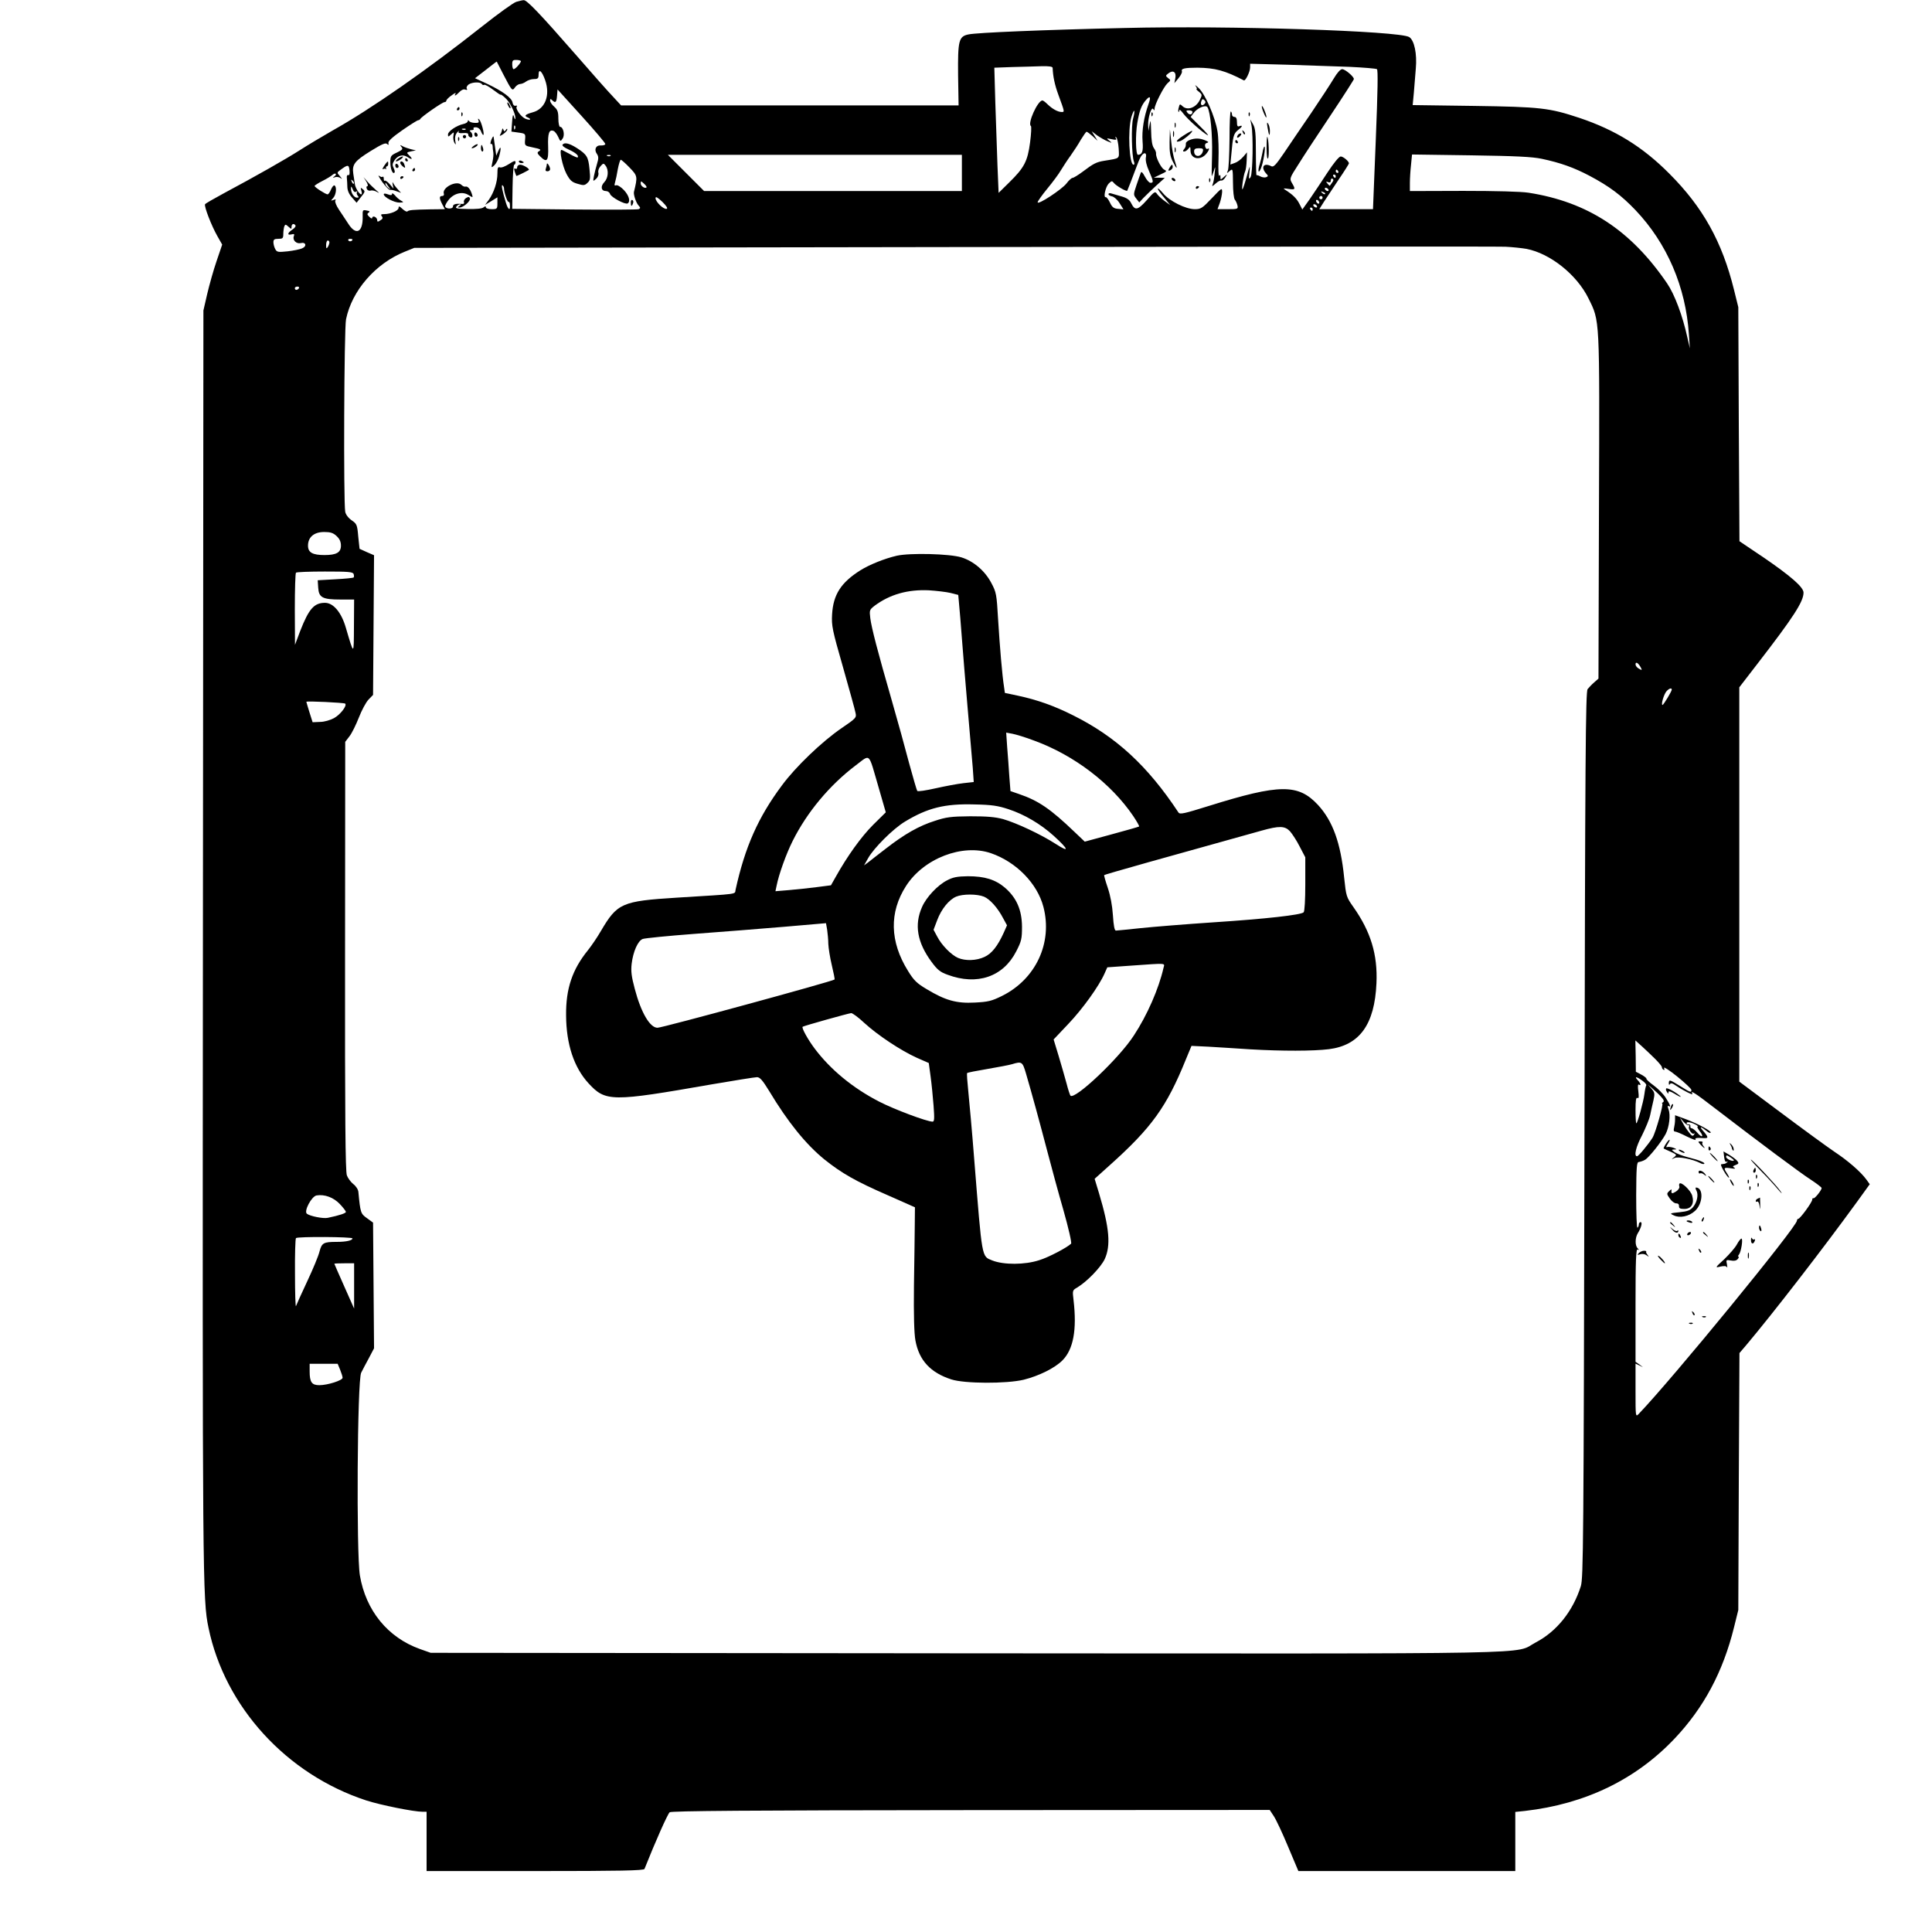
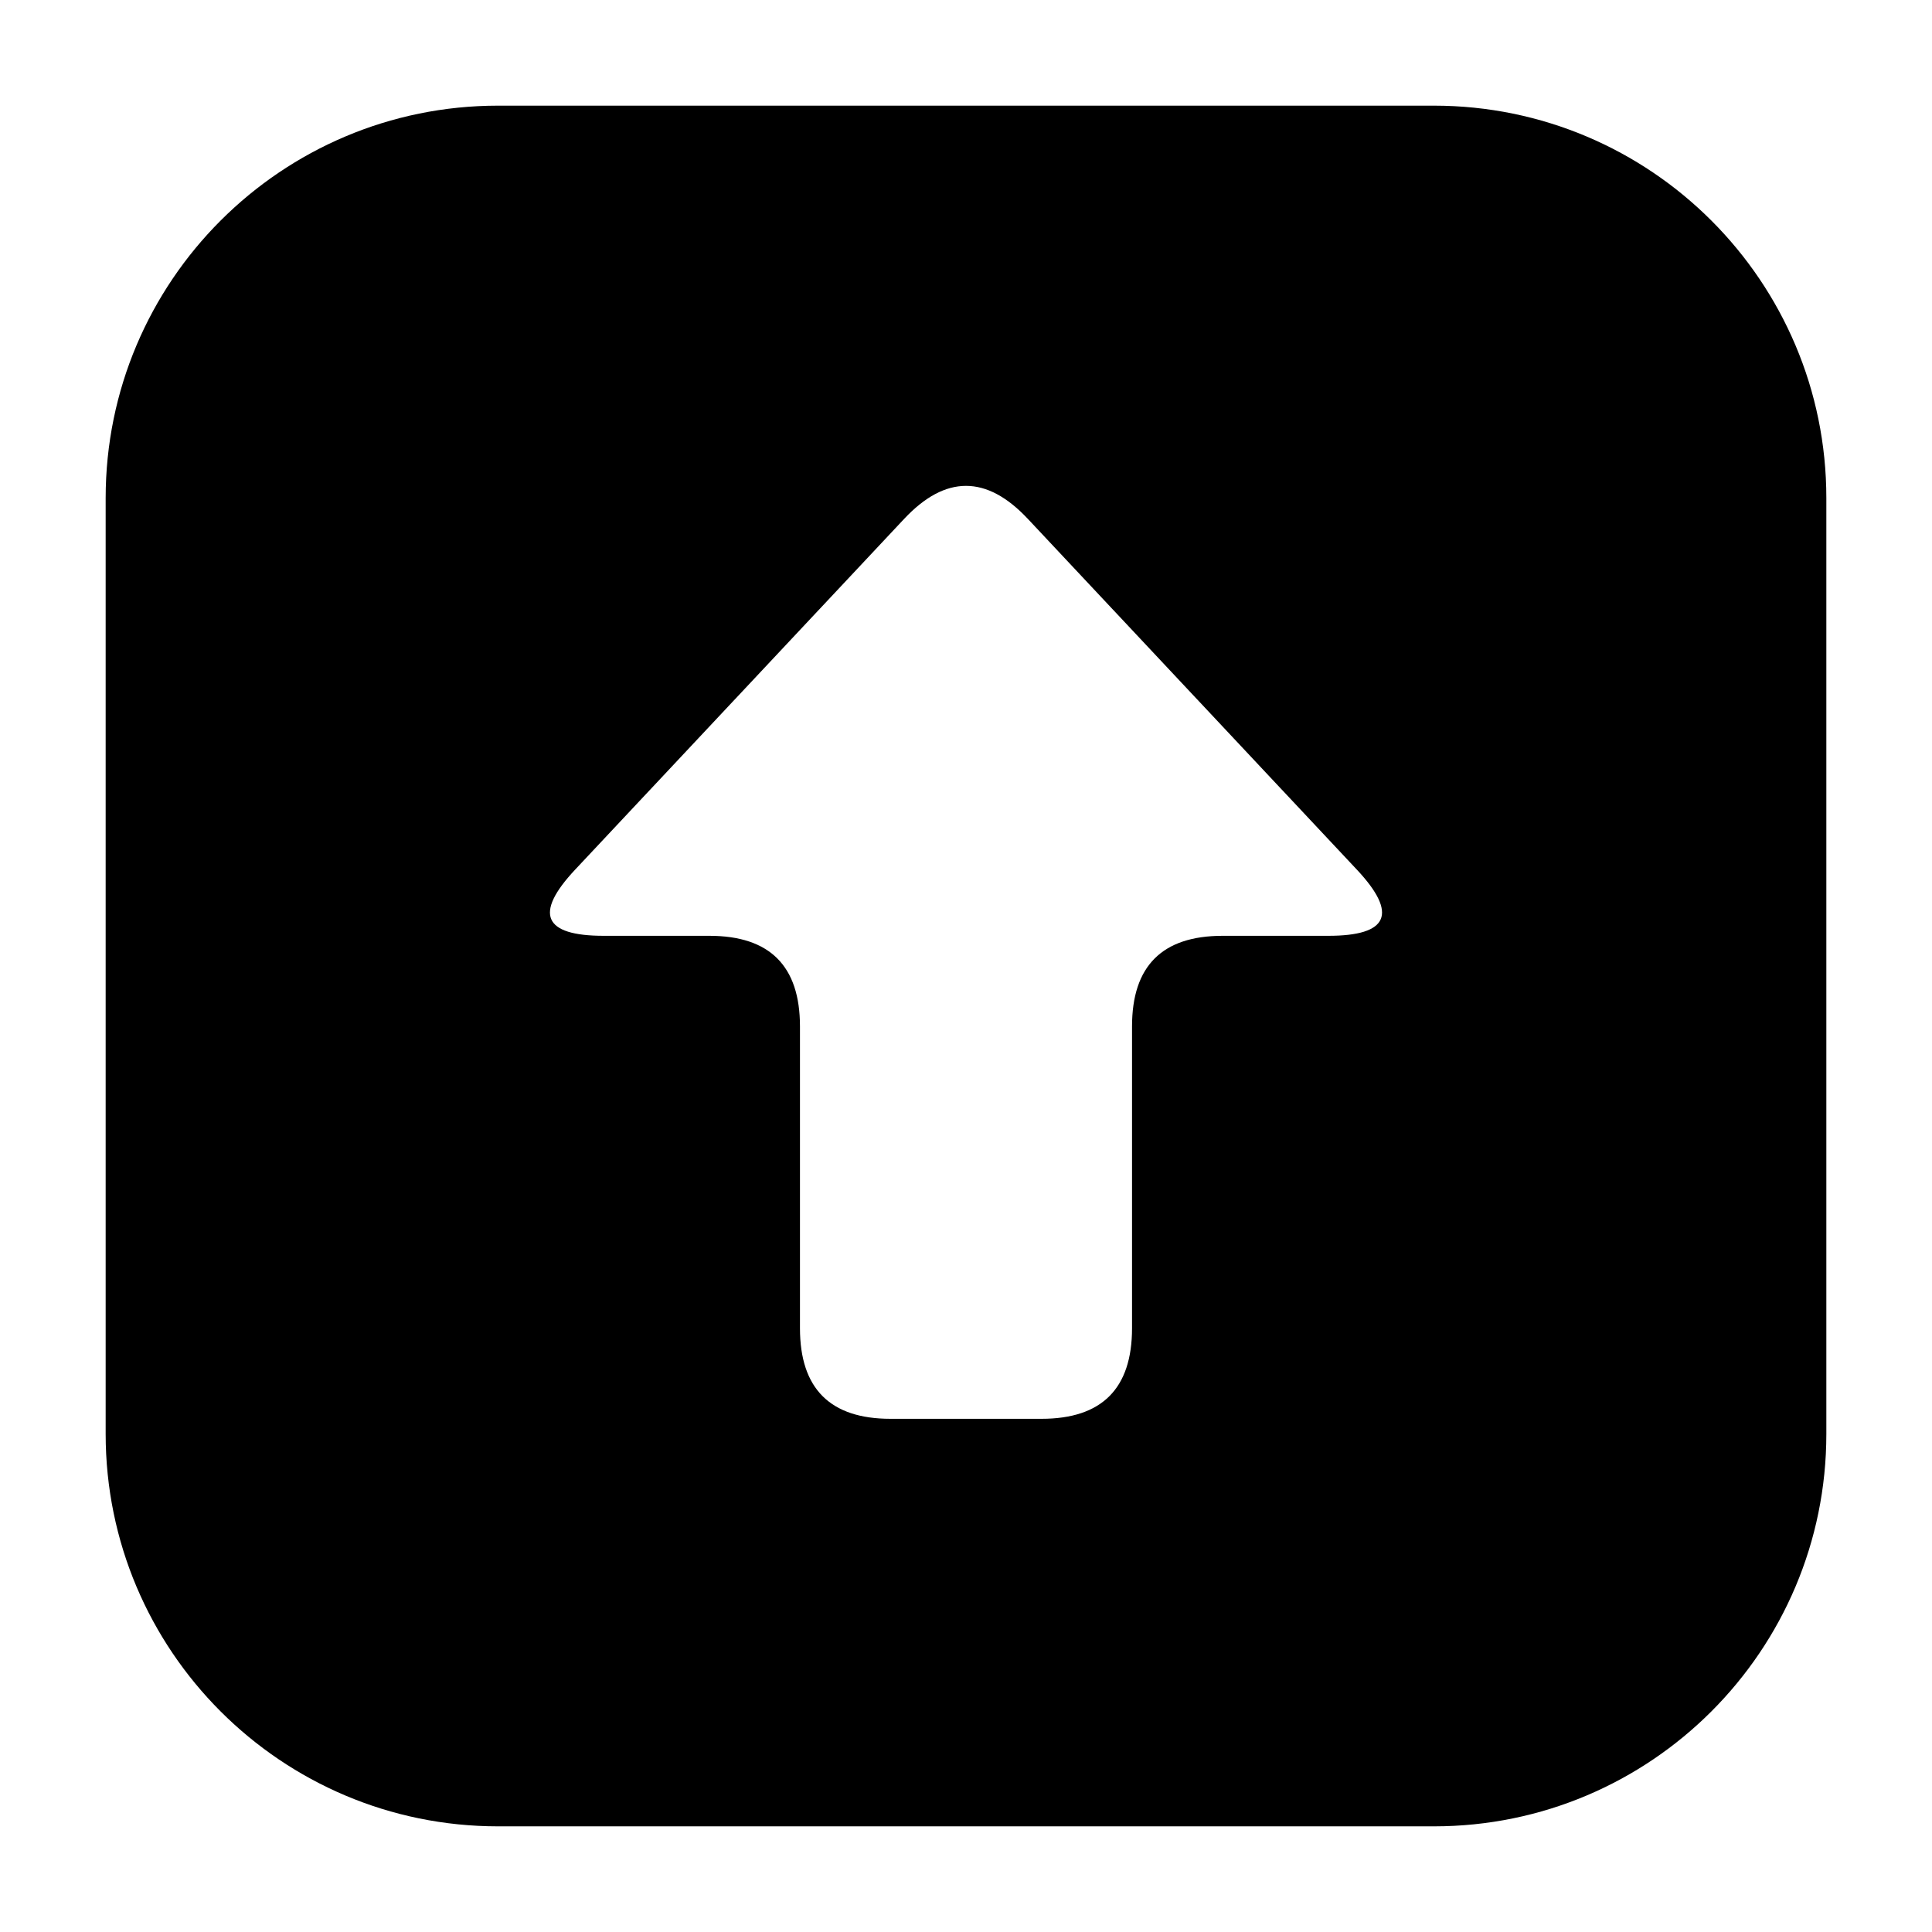
- <svg xmlns="http://www.w3.org/2000/svg" version="1.0" width="1173pt" height="1173pt" viewBox="0 0 1173 1173" preserveAspectRatio="xMidYMid meet">
-   <g transform="translate(0,1173) scale(0.1,-0.1)" fill="#000000" stroke="none">
-     <path d="M3135 11719 c-16 -4 -109 -71 -205 -147 -336 -266 -676 -503 -910 -634 -63 -36 -153 -90 -200 -120 -86 -55 -264 -156 -462 -262 -59 -32 -110 -61 -113 -66 -7 -12 39 -131 75 -194 l29 -51 -34 -100 c-19 -55 -44 -145 -57 -200 l-23 -100 -3 -3830 c-3 -3892 -2 -3997 34 -4168 99 -480 474 -890 957 -1048 86 -28 289 -69 343 -69 l24 0 0 -180 0 -180 659 0 c518 0 660 3 664 13 66 166 141 335 153 344 12 8 468 12 1829 13 l1814 1 25 -38 c14 -21 53 -104 87 -186 l62 -147 659 0 658 0 0 179 0 180 58 6 c367 42 674 191 909 439 177 187 294 405 361 676 l26 105 3 780 4 780 41 48 c164 195 465 584 672 869 l78 108 -20 28 c-33 46 -112 115 -197 171 -44 30 -191 137 -327 239 l-248 185 0 1197 0 1197 111 144 c217 281 279 376 279 431 0 33 -77 100 -242 213 l-147 99 -4 711 -3 710 -26 105 c-72 292 -189 502 -393 706 -162 163 -328 265 -545 338 -184 61 -235 67 -644 73 l-369 5 7 74 c3 41 9 107 12 148 8 90 -9 171 -40 191 -59 37 -1093 71 -1729 55 -488 -11 -897 -28 -947 -39 -59 -12 -65 -37 -63 -248 l3 -183 -1025 0 -1024 0 -49 53 c-27 28 -130 144 -228 257 -213 244 -295 330 -314 329 -8 0 -28 -5 -45 -10z m27 -364 c-10 -20 -35 -45 -44 -45 -4 0 -8 13 -8 29 0 25 4 28 29 27 16 -1 27 -5 23 -11z m-107 -75 c53 -102 55 -105 72 -80 8 11 22 20 31 20 9 0 26 7 36 15 11 8 32 15 48 15 23 0 28 4 28 26 0 40 20 24 40 -33 32 -92 0 -175 -76 -195 -47 -13 -54 -22 -28 -32 9 -4 15 -9 12 -12 -3 -2 -17 0 -30 6 -27 13 -62 63 -50 74 4 4 0 6 -8 4 -9 -2 -16 6 -18 19 -4 28 -61 70 -154 114 l-74 34 66 51 c36 28 65 51 66 50 1 -1 18 -35 39 -76z m5142 44 c83 -4 157 -10 163 -14 7 -4 5 -130 -7 -428 l-17 -422 -163 0 -163 0 27 43 c15 23 56 84 90 136 35 51 63 96 63 99 0 13 -35 42 -50 42 -10 0 -42 -39 -80 -97 -35 -54 -84 -127 -108 -162 l-45 -63 -18 35 c-17 33 -40 55 -85 84 -16 10 -13 11 19 6 42 -6 44 -3 21 36 -15 26 -15 29 38 111 29 47 117 181 196 299 78 117 142 217 142 221 0 15 -53 60 -71 60 -11 0 -30 -21 -52 -58 -19 -32 -80 -125 -136 -208 -56 -82 -130 -190 -164 -241 -51 -75 -65 -90 -79 -82 -44 23 -65 -5 -32 -43 15 -16 15 -18 1 -24 -8 -3 -24 -1 -35 5 -11 6 -21 9 -23 7 -2 -3 -4 59 -4 137 0 116 -3 148 -17 172 l-17 30 7 -35 c12 -60 8 -293 -5 -315 -11 -17 -12 -12 -7 30 4 46 3 44 -16 -24 -11 -41 -23 -77 -26 -80 -8 -8 6 89 16 109 4 8 8 38 9 65 l2 50 -23 -27 c-13 -15 -35 -32 -50 -37 l-28 -10 6 62 c9 107 14 126 39 146 28 21 33 33 10 25 -11 -5 -15 1 -15 25 0 21 -5 31 -15 31 -8 0 -15 6 -15 14 0 8 -3 17 -7 19 -5 3 -8 -72 -8 -166 -1 -95 -5 -181 -10 -192 -8 -19 -7 -19 11 -3 19 16 19 14 20 -72 0 -49 5 -95 11 -102 6 -7 13 -23 16 -35 5 -22 2 -23 -58 -23 l-63 0 14 38 c7 20 13 50 14 66 0 28 -2 26 -63 -38 -57 -60 -66 -66 -103 -66 -55 0 -154 49 -193 97 -17 20 -31 33 -31 27 0 -6 17 -30 38 -54 l37 -45 -32 23 c-18 13 -39 32 -47 43 -13 19 -16 18 -64 -37 -55 -61 -71 -64 -94 -18 -9 20 -26 32 -57 41 -24 7 -52 15 -62 18 -11 4 -19 2 -19 -4 0 -5 10 -11 21 -13 12 -2 33 -20 46 -41 l24 -38 -33 3 c-26 2 -36 10 -49 38 -9 19 -21 34 -25 33 -17 -5 -2 62 17 82 18 18 21 18 32 4 12 -16 77 -54 81 -47 2 3 29 72 63 163 8 22 19 46 25 52 18 22 31 14 25 -14 -3 -17 4 -48 19 -81 28 -64 29 -72 9 -72 -8 0 -23 17 -34 38 -14 26 -21 33 -25 22 -3 -8 -15 -41 -26 -74 -19 -57 -19 -59 -1 -82 l18 -23 25 27 c14 15 49 48 78 75 l52 47 -33 1 -34 0 35 17 c47 22 47 22 27 33 -19 11 -51 76 -48 97 1 7 -5 22 -14 34 -10 15 -15 48 -16 103 -2 65 -3 73 -9 40 l-7 -40 -2 34 c-2 46 20 116 31 99 6 -10 8 -10 8 2 0 25 56 134 78 154 21 18 21 20 4 32 -16 13 -16 15 1 28 29 23 50 9 43 -28 l-6 -31 25 30 c14 17 23 35 21 42 -7 17 18 22 94 22 107 -1 169 -18 282 -77 10 -5 38 53 38 79 l0 22 228 -6 c125 -4 295 -10 379 -13z m-1806 -6 c2 -53 13 -104 35 -164 39 -106 38 -104 20 -104 -23 0 -56 18 -85 46 -13 13 -27 24 -32 24 -29 0 -92 -141 -70 -155 4 -2 2 -47 -5 -100 -15 -114 -35 -153 -127 -243 l-64 -63 -7 168 c-3 92 -9 263 -13 380 l-6 212 109 4 c60 1 139 4 177 5 48 1 67 -2 68 -10z m-3466 -98 c4 -6 10 -8 15 -5 4 3 29 -11 54 -30 25 -19 46 -33 46 -30 0 3 12 -5 26 -18 28 -23 65 -97 63 -125 -1 -10 -4 -7 -8 8 -6 20 -9 13 -12 -32 l-4 -57 43 -6 c43 -6 43 -7 40 -43 -3 -36 -2 -37 42 -46 53 -11 59 -14 41 -25 -11 -7 -9 -13 8 -30 42 -42 52 -29 49 59 -3 81 6 106 33 95 8 -3 20 -19 28 -36 13 -29 14 -30 27 -10 15 21 4 71 -16 71 -5 0 -10 23 -10 50 0 41 -5 54 -25 72 -14 12 -25 28 -25 37 0 12 3 12 12 3 20 -20 27 -14 30 26 l3 39 145 -160 c80 -88 145 -165 145 -171 0 -6 -12 -10 -27 -9 -31 2 -43 -26 -23 -53 9 -14 10 -26 0 -58 -7 -23 -15 -56 -19 -75 -6 -33 -6 -34 13 -17 11 10 17 25 14 37 -3 11 2 28 13 40 17 19 19 19 31 3 20 -27 16 -75 -8 -100 -25 -26 -19 -54 10 -54 11 0 22 -8 25 -18 7 -20 92 -66 107 -57 18 12 8 48 -23 81 -18 19 -39 32 -47 29 -10 -4 -12 0 -7 17 4 13 12 49 17 81 6 31 14 57 18 57 4 0 28 -21 53 -47 49 -51 50 -54 27 -148 -4 -17 14 -69 29 -84 11 -12 11 -15 0 -21 -7 -3 -183 -4 -390 -2 l-378 4 2 134 c1 74 6 134 10 134 4 0 8 7 8 15 0 12 -9 9 -40 -11 -22 -14 -46 -24 -55 -20 -12 4 -15 -3 -15 -38 0 -51 -21 -115 -52 -159 l-23 -31 38 23 37 23 0 -36 c0 -34 -2 -36 -35 -36 -19 0 -35 5 -35 11 0 8 -4 8 -14 0 -9 -8 -45 -11 -95 -10 -67 1 -79 4 -70 15 6 8 17 14 23 14 6 0 4 -5 -4 -10 -13 -9 -13 -10 0 -10 23 0 69 40 63 56 -4 10 -9 10 -23 2 -10 -6 -16 -18 -13 -25 3 -8 -2 -13 -13 -11 -37 3 -54 -2 -54 -16 0 -16 -42 -16 -47 0 -2 6 8 25 22 42 33 40 85 51 121 27 26 -16 26 -16 19 7 -10 31 -26 49 -39 45 -6 -2 -17 3 -25 11 -30 29 -120 -18 -106 -55 2 -7 -2 -13 -10 -13 -19 0 -19 -13 0 -50 l16 -30 -88 -1 c-105 -2 -132 -4 -140 -13 -4 -3 -17 4 -30 16 -18 17 -23 18 -23 6 0 -17 -48 -38 -88 -38 -19 0 -22 -3 -14 -13 8 -10 6 -16 -9 -25 -15 -10 -19 -10 -19 2 0 8 -7 16 -15 20 -8 3 -15 0 -15 -6 0 -7 -7 -5 -17 5 -15 14 -15 19 -5 26 10 6 7 10 -12 13 -24 5 -25 3 -24 -36 2 -98 -41 -119 -89 -42 -15 22 -39 60 -55 83 -16 24 -26 48 -22 55 5 8 2 9 -11 4 -18 -6 -18 -6 -2 12 18 20 23 67 8 76 -5 3 -14 -8 -21 -24 -7 -17 -16 -30 -21 -30 -12 0 -79 43 -79 51 0 3 21 17 47 30 26 13 54 30 61 37 8 7 17 10 20 7 4 -3 0 -11 -8 -16 -12 -9 -11 -10 4 -5 10 4 26 1 35 -6 9 -8 8 -3 -4 11 -20 23 -20 23 0 38 47 35 53 35 57 -1 2 -22 0 -32 -8 -29 -6 2 -10 -5 -8 -19 1 -13 3 -38 3 -55 1 -21 11 -44 29 -63 l27 -31 27 35 c25 31 26 35 11 47 -14 12 -15 11 -9 -9 4 -12 4 -22 -1 -22 -12 0 -37 42 -39 65 -2 11 -5 38 -9 60 -8 57 7 77 107 139 65 40 89 51 98 42 9 -8 11 -7 8 6 -2 11 24 35 84 77 49 34 92 61 97 61 5 0 11 4 13 8 5 12 134 102 147 102 6 0 11 4 11 9 0 5 14 20 32 32 17 13 28 18 24 11 -12 -19 1 -14 23 9 12 13 26 19 36 15 10 -4 14 -2 9 6 -4 6 1 17 11 25 22 15 71 17 80 3z m4048 -122 c-28 -79 -41 -160 -36 -226 5 -61 -2 -81 -28 -82 -14 0 -16 123 -4 193 13 76 25 108 53 140 25 29 31 19 15 -25z m-93 -86 c-13 -41 -9 -233 5 -264 4 -11 3 -18 -3 -18 -26 0 -36 210 -13 289 7 23 15 41 17 38 3 -3 0 -23 -6 -45z m-3753 -64 c-3 -8 -6 -5 -6 6 -1 11 2 17 5 13 3 -3 4 -12 1 -19z m3507 -45 l30 -28 -18 29 -18 29 33 -25 c19 -13 48 -30 64 -36 28 -12 29 -11 10 4 -19 15 -19 16 14 9 27 -6 32 -4 26 6 -6 10 -5 11 3 4 5 -5 12 -36 14 -67 3 -64 11 -58 -87 -74 -49 -8 -66 -17 -131 -66 -28 -21 -56 -38 -62 -38 -6 0 -23 -15 -37 -34 -28 -36 -175 -133 -175 -114 0 6 27 44 59 83 33 40 70 90 82 111 13 21 39 62 59 89 20 28 48 71 63 98 16 26 31 47 34 47 4 0 20 -12 37 -27z m-2927 -119 c-3 -3 -12 -4 -19 -1 -8 3 -5 6 6 6 11 1 17 -2 13 -5z m2133 -104 l0 -110 -783 0 -782 0 -110 110 -110 110 893 0 892 0 0 -110z m3520 86 c114 -24 197 -54 290 -103 121 -64 194 -119 280 -209 191 -201 305 -465 324 -754 l6 -85 -15 65 c-29 133 -78 263 -123 329 -220 323 -482 495 -842 551 -47 7 -196 11 -397 11 l-323 -1 0 49 c0 26 3 76 7 111 l6 62 356 -5 c273 -4 374 -9 431 -21z m-1235 -76 c3 -5 1 -10 -4 -10 -6 0 -11 5 -11 10 0 6 2 10 4 10 3 0 8 -4 11 -10z m-15 -30 c0 -5 -2 -10 -4 -10 -3 0 -8 5 -11 10 -3 6 -1 10 4 10 6 0 11 -4 11 -10z m-22 -38 c-7 -10 -13 -18 -14 -20 -1 -1 -7 4 -14 13 -11 13 -10 14 4 9 11 -4 16 -1 16 11 0 9 5 13 10 10 8 -5 7 -12 -2 -23z m-5940 -7 c-3 -3 -9 2 -12 12 -6 14 -5 15 5 6 7 -7 10 -15 7 -18z m1777 -23 c-9 -9 -35 8 -35 24 0 16 2 16 20 -1 11 -10 18 -20 15 -23z m-865 -5 c0 -24 21 -87 28 -83 4 2 8 -7 8 -20 3 -36 -11 -29 -24 14 -23 75 -30 112 -21 107 5 -4 9 -12 9 -18z m-898 -21 c7 4 10 4 6 -1 -4 -4 -3 -14 3 -22 9 -10 8 -13 -4 -13 -18 0 -37 30 -36 57 0 14 2 13 10 -5 5 -15 13 -21 21 -16z m5903 14 c3 -5 2 -10 -4 -10 -5 0 -13 5 -16 10 -3 6 -2 10 4 10 5 0 13 -4 16 -10z m-20 -28 c-3 -3 -11 0 -18 7 -9 10 -8 11 6 5 10 -3 15 -9 12 -12z m-3998 -90 c-19 -4 -67 43 -67 65 0 12 12 5 41 -22 27 -27 35 -41 26 -43z m3983 68 c0 -5 -4 -10 -10 -10 -5 0 -10 5 -10 10 0 6 5 10 10 10 6 0 10 -4 10 -10z m-20 -31 c0 -6 -4 -7 -10 -4 -5 3 -10 11 -10 16 0 6 5 7 10 4 6 -3 10 -11 10 -16z m-15 -19 c3 -5 2 -10 -4 -10 -5 0 -13 5 -16 10 -3 6 -2 10 4 10 5 0 13 -4 16 -10z m-25 -20 c0 -5 -2 -10 -4 -10 -3 0 -8 5 -11 10 -3 6 -1 10 4 10 6 0 11 -4 11 -10z m-6200 -107 c0 18 15 23 24 8 3 -5 -5 -16 -19 -25 -30 -20 -33 -36 -5 -29 16 4 19 2 14 -11 -9 -24 15 -48 42 -42 31 8 39 -19 8 -32 -13 -6 -53 -14 -88 -18 -58 -6 -65 -5 -75 14 -6 11 -11 30 -11 41 0 17 6 21 30 21 26 0 30 3 30 29 0 16 3 37 6 46 6 14 8 14 25 -1 18 -16 19 -16 19 -1z m370 -77 c0 -11 -19 -15 -25 -6 -3 5 1 10 9 10 9 0 16 -2 16 -4z m-140 -18 c0 -7 -5 -20 -10 -28 -8 -12 -10 -9 -10 13 0 15 5 27 10 27 6 0 10 -6 10 -12z m7268 -39 c144 -28 305 -156 376 -300 70 -142 68 -104 64 -1267 l-3 -1042 -26 -23 c-14 -12 -32 -31 -40 -41 -12 -16 -15 -400 -19 -2705 -5 -2493 -7 -2690 -22 -2741 -48 -152 -146 -275 -274 -342 -141 -74 158 -68 -3456 -66 l-3253 3 -65 23 c-196 70 -329 234 -365 447 -22 133 -16 1188 8 1231 8 16 29 56 47 89 l31 59 -3 382 -3 381 -37 27 c-38 27 -40 32 -52 158 -1 16 -15 37 -31 49 -15 12 -33 36 -39 53 -9 23 -12 350 -11 1331 l1 1301 26 34 c15 19 40 71 57 114 17 44 43 92 58 108 l28 29 3 424 3 424 -44 19 -44 20 -8 75 c-6 71 -9 77 -40 98 -20 14 -36 35 -39 52 -11 56 -7 1113 5 1169 36 174 178 338 357 410 l57 23 3275 5 c1801 3 3309 4 3350 2 41 -2 99 -8 128 -13z m-7453 -239 c-3 -5 -10 -10 -16 -10 -5 0 -9 5 -9 10 0 6 7 10 16 10 8 0 12 -4 9 -10z m229 -1505 c18 -17 26 -34 26 -58 0 -41 -27 -57 -100 -57 -73 0 -100 16 -100 57 0 52 37 83 98 83 38 0 55 -5 76 -25z m103 -230 c3 -9 3 -18 0 -21 -2 -3 -53 -8 -111 -11 l-107 -6 3 -46 c4 -59 26 -71 136 -71 l82 0 -1 -162 c-1 -180 1 -179 -49 -10 -27 94 -76 152 -127 152 -66 0 -98 -37 -150 -170 l-32 -85 -1 216 c0 119 3 219 7 222 3 4 82 7 175 7 143 0 170 -2 175 -15z m7814 -566 c10 -19 9 -20 -10 -9 -12 6 -21 18 -21 26 0 19 16 10 31 -17z m189 -136 c0 -10 -50 -93 -56 -93 -11 0 8 65 24 83 15 17 32 23 32 10z m-8054 -85 c12 -13 -30 -67 -68 -88 -22 -12 -59 -23 -84 -23 l-46 -2 -19 60 c-10 33 -19 62 -19 64 0 6 229 -5 236 -11z m7954 -2158 c22 -22 40 -44 40 -49 0 -6 4 -13 10 -16 6 -4 7 1 3 11 -3 9 33 -14 80 -52 47 -38 86 -75 86 -81 1 -19 -6 -16 -73 26 -58 36 -62 37 -64 17 0 -12 2 -16 6 -9 6 9 16 7 37 -8 46 -31 108 -62 100 -50 -15 26 18 4 140 -90 259 -199 511 -387 577 -430 37 -24 68 -48 68 -52 0 -13 -43 -67 -50 -62 -4 2 -7 -2 -7 -8 0 -16 -74 -117 -85 -117 -4 0 -8 -5 -8 -11 0 -37 -754 -958 -961 -1174 -19 -19 -19 -17 -19 143 l0 163 23 -11 22 -11 -22 17 -23 16 0 345 c0 272 3 343 13 337 10 -6 10 -4 0 7 -17 17 -16 64 1 92 21 33 29 67 17 67 -6 0 -11 -6 -11 -14 0 -8 -4 -17 -8 -20 -5 -3 -8 86 -8 197 1 172 3 202 16 202 8 1 25 6 37 13 24 13 101 110 126 157 22 43 30 115 18 148 -7 18 -7 26 -1 22 17 -10 11 6 -16 49 -14 23 -48 57 -74 76 -27 19 -46 38 -44 41 2 3 -12 14 -30 24 l-34 18 -1 95 -2 95 40 -36 c22 -20 59 -55 81 -77z m-79 -131 c16 -11 27 -24 24 -29 -3 -5 -8 -28 -11 -52 -6 -48 -42 -178 -49 -178 -3 0 -5 36 -5 81 0 58 3 78 12 73 8 -5 9 6 5 40 -4 30 -3 45 3 41 16 -10 12 7 -7 27 -22 24 -8 23 28 -3z m115 -99 c16 -17 19 -27 11 -32 -7 -4 -9 -8 -5 -8 10 0 -40 -177 -59 -208 -29 -45 -85 -112 -94 -112 -20 0 -7 57 31 128 21 43 44 97 49 122 5 25 14 65 20 90 9 40 7 48 -12 70 l-22 25 29 -25 c16 -14 40 -36 52 -50z m-8023 -650 c20 -21 37 -43 37 -48 0 -8 -38 -21 -110 -36 -28 -6 -108 10 -127 25 -19 16 29 106 59 111 49 8 103 -12 141 -52z m77 -209 c0 -12 -37 -21 -95 -21 -81 0 -91 -6 -105 -58 -6 -26 -40 -108 -75 -182 -35 -74 -65 -142 -68 -150 -3 -8 -6 80 -6 196 -1 116 2 214 6 217 10 10 343 8 343 -2z m10 -288 l0 -138 -60 135 c-33 74 -60 136 -60 137 0 2 27 3 60 3 l60 0 0 -137z m-85 -509 c8 -20 15 -42 15 -49 0 -16 -91 -45 -141 -45 -46 0 -59 18 -59 84 l0 46 85 0 85 0 15 -36z" />
-     <path d="M7259 11208 c7 -10 10 -18 6 -18 -4 0 2 -8 14 -17 21 -18 21 -19 4 -53 -23 -44 -73 -62 -102 -36 -17 16 -19 16 -24 -6 -4 -12 -4 -24 -2 -27 3 -2 5 2 5 9 0 8 11 -1 24 -19 26 -35 115 -114 148 -132 10 -6 -8 17 -42 50 l-61 61 18 24 c22 30 73 52 84 35 18 -29 31 -166 28 -287 -2 -73 -3 -132 -2 -132 1 0 7 15 13 33 9 30 10 29 5 -13 -2 -25 -7 -55 -11 -65 -7 -19 -6 -19 17 1 13 12 29 20 34 18 6 -2 16 6 24 18 14 23 14 23 -8 4 -21 -19 -21 -19 -21 0 0 12 -3 15 -8 7 -4 -6 -6 37 -4 96 2 59 0 137 -6 173 -14 87 -75 228 -115 264 -17 16 -25 21 -18 12z m53 -110 c-15 -15 -26 -4 -18 18 5 13 9 15 18 6 9 -9 9 -15 0 -24z m-72 -47 c0 -18 -18 -21 -30 -6 -10 13 -9 15 9 15 11 0 21 -4 21 -9z" />
-     <path d="M7661 11084 c-1 -7 6 -27 14 -45 8 -19 14 -27 14 -19 0 18 -27 79 -28 64z" />
-     <path d="M6991 11034 c0 -11 3 -14 6 -6 3 7 2 16 -1 19 -3 4 -6 -2 -5 -13z" />
-     <path d="M7581 11034 c0 -11 3 -14 6 -6 3 7 2 16 -1 19 -3 4 -6 -2 -5 -13z" />
-     <path d="M7132 10970 c0 -14 2 -19 5 -12 2 6 2 18 0 25 -3 6 -5 1 -5 -13z" />
-     <path d="M7696 10955 c8 -50 14 -58 14 -19 0 16 -5 36 -11 44 -7 11 -8 4 -3 -25z" />
-     <path d="M7101 10867 c-1 -60 4 -87 19 -117 26 -52 31 -51 13 2 -8 23 -18 76 -22 118 l-8 75 -2 -78z" />
-     <path d="M7122 10915 c0 -16 2 -22 5 -12 2 9 2 23 0 30 -3 6 -5 -1 -5 -18z" />
-     <path d="M7187 10908 c-47 -30 -56 -46 -20 -34 21 8 77 55 71 61 -2 2 -25 -10 -51 -27z" />
-     <path d="M7546 10927 c3 -10 9 -15 12 -12 3 3 0 11 -7 18 -10 9 -11 8 -5 -6z" />
-     <path d="M7515 10909 c-11 -17 1 -21 15 -4 8 9 8 15 2 15 -6 0 -14 -5 -17 -11z" />
-     <path d="M7690 10829 c0 -45 4 -69 9 -60 8 12 4 121 -5 130 -2 2 -4 -29 -4 -70z" />
-     <path d="M7223 10880 c-13 -5 -23 -14 -23 -20 0 -20 -2 -25 -12 -37 -7 -9 -7 -13 2 -13 7 0 18 8 25 17 11 15 13 13 13 -11 0 -49 55 -63 92 -24 20 22 28 44 11 34 -5 -3 -11 3 -14 14 -3 12 1 20 12 23 12 3 8 7 -12 15 -33 14 -63 14 -94 2z m80 -69 c-10 -37 -53 -37 -53 0 0 14 7 19 29 19 24 0 28 -4 24 -19z" />
-     <path d="M7500 10870 c0 -5 5 -10 11 -10 5 0 7 5 4 10 -3 6 -8 10 -11 10 -2 0 -4 -4 -4 -10z" />
-     <path d="M7132 10820 c0 -14 2 -19 5 -12 2 6 2 18 0 25 -3 6 -5 1 -5 -13z" />
-     <path d="M7665 10803 c-4 -21 -11 -51 -16 -67 -14 -44 -9 -65 6 -30 15 34 31 134 22 134 -3 0 -9 -17 -12 -37z" />
-     <path d="M7100 10710 c-9 -16 -8 -18 5 -14 8 4 15 12 15 20 0 20 -7 17 -20 -6z" />
-     <path d="M7115 10640 c3 -5 11 -10 16 -10 6 0 7 5 4 10 -3 6 -11 10 -16 10 -6 0 -7 -4 -4 -10z" />
-     <path d="M7341 10634 c0 -11 3 -14 6 -6 3 7 2 16 -1 19 -3 4 -6 -2 -5 -13z" />
-     <path d="M7260 10589 c0 -5 5 -7 10 -4 6 3 10 8 10 11 0 2 -4 4 -10 4 -5 0 -10 -5 -10 -11z" />
-     <path d="M3080 11105 c0 -5 5 -17 10 -25 5 -8 10 -10 10 -5 0 6 -5 17 -10 25 -5 8 -10 11 -10 5z" />
-     <path d="M2775 11070 c-3 -5 -1 -10 4 -10 6 0 11 5 11 10 0 6 -2 10 -4 10 -3 0 -8 -4 -11 -10z" />
-     <path d="M2801 11034 c0 -11 3 -14 6 -6 3 7 2 16 -1 19 -3 4 -6 -2 -5 -13z" />
-     <path d="M2905 10999 c5 -13 0 -16 -22 -15 -15 0 -31 5 -35 11 -5 7 -8 6 -8 -1 0 -6 -12 -14 -27 -17 -41 -9 -93 -44 -93 -63 0 -16 1 -16 19 0 17 16 18 16 14 -8 -3 -13 0 -32 6 -43 9 -15 10 -13 5 12 -3 20 0 37 11 50 9 11 14 14 10 7 -5 -9 3 -12 27 -10 21 2 32 -1 31 -9 -1 -6 4 -14 13 -17 17 -6 16 24 -1 36 -6 4 -2 8 8 8 10 0 16 4 12 9 -3 6 4 9 16 8 12 -1 25 -11 30 -26 5 -13 11 -22 14 -20 7 7 -13 81 -25 93 -8 8 -10 7 -5 -5z m-78 -55 c-3 -3 -12 -4 -19 -1 -8 3 -5 6 6 6 11 1 17 -2 13 -5z" />
-     <path d="M3050 10948 c-2 -5 -3 -11 -4 -15 -1 -5 -5 -14 -10 -22 -5 -8 1 -7 18 4 14 10 26 22 26 29 0 6 -4 5 -9 -3 -7 -11 -9 -11 -14 0 -3 8 -6 11 -7 7z" />
-     <path d="M2880 10916 c0 -9 5 -16 10 -16 6 0 10 4 10 9 0 6 -4 13 -10 16 -5 3 -10 -1 -10 -9z" />
-     <path d="M2810 10900 c0 -5 5 -10 10 -10 6 0 10 5 10 10 0 6 -4 10 -10 10 -5 0 -10 -4 -10 -10z" />
-     <path d="M2983 10881 c-6 -17 -7 -29 -2 -25 5 3 9 -3 10 -13 0 -10 2 -27 4 -38 2 -11 0 -37 -5 -58 -8 -37 -8 -38 11 -21 10 9 23 33 29 53 14 51 12 72 -4 36 l-13 -30 -7 50 c-4 28 -8 56 -9 64 -1 7 -7 -1 -14 -18z" />
-     <path d="M2781 10884 c0 -11 3 -14 6 -6 3 7 2 16 -1 19 -3 4 -6 -2 -5 -13z" />
-     <path d="M2876 10844 c-11 -8 -16 -14 -10 -14 13 0 39 18 34 24 -3 2 -14 -2 -24 -10z" />
-     <path d="M3415 10851 c-3 -6 14 -19 38 -29 42 -19 64 -38 54 -48 -2 -2 -24 7 -48 21 -24 13 -47 25 -50 25 -15 0 6 -99 30 -145 22 -41 33 -51 68 -61 36 -11 44 -10 60 6 17 15 18 26 12 84 -7 74 -16 88 -78 128 -46 29 -75 35 -86 19z" />
-     <path d="M2437 10838 c11 -12 7 -18 -27 -34 -37 -17 -40 -22 -40 -59 0 -41 14 -75 25 -63 4 3 1 16 -5 28 -9 17 -8 26 4 45 21 32 52 40 81 21 29 -19 33 -12 8 12 -16 16 -15 17 13 23 l29 6 -30 7 c-16 4 -39 12 -50 18 -17 10 -18 9 -8 -4z" />
-     <path d="M2920 10830 c0 -11 4 -20 9 -20 5 0 7 9 4 20 -3 11 -7 20 -9 20 -2 0 -4 -9 -4 -20z" />
-     <path d="M2414 10765 c-10 -8 -14 -15 -8 -15 5 0 19 7 30 15 10 8 14 15 8 15 -5 0 -19 -7 -30 -15z" />
-     <path d="M2460 10760 c0 -5 5 -10 11 -10 5 0 7 5 4 10 -3 6 -8 10 -11 10 -2 0 -4 -4 -4 -10z" />
-     <path d="M3150 10750 c0 -6 7 -10 15 -10 8 0 15 2 15 4 0 2 -7 6 -15 10 -8 3 -15 1 -15 -4z" />
-     <path d="M2343 10738 c-19 -25 -26 -41 -15 -34 5 3 12 3 15 -1 2 -5 2 -2 1 5 -2 6 0 12 5 12 4 0 8 7 8 15 0 18 -2 18 -14 3z" />
-     <path d="M2430 10741 c0 -5 7 -14 15 -21 16 -14 18 -10 9 14 -6 17 -24 22 -24 7z" />
-     <path d="M2400 10726 c0 -9 5 -16 10 -16 6 0 10 4 10 9 0 6 -4 13 -10 16 -5 3 -10 -1 -10 -9z" />
-     <path d="M3320 10733 c0 -6 -3 -18 -6 -27 -4 -11 -1 -16 10 -16 9 0 16 6 16 13 0 16 -20 46 -20 30z" />
-     <path d="M3140 10714 c0 -8 -5 -12 -11 -8 -8 4 -9 -1 -4 -17 4 -13 9 -25 10 -27 2 -2 57 25 75 36 9 6 -33 32 -52 32 -10 0 -18 -7 -18 -16z" />
-     <path d="M2505 10700 c-3 -5 -1 -10 4 -10 6 0 11 5 11 10 0 6 -2 10 -4 10 -3 0 -8 -4 -11 -10z" />
-     <path d="M2321 10625 c20 -27 41 -49 47 -48 6 2 24 -2 39 -8 l28 -10 -21 23 c-12 13 -24 30 -28 38 -3 8 -4 4 -2 -10 l5 -25 -23 27 c-13 15 -27 24 -30 21 -3 -4 -6 2 -6 12 0 10 -3 15 -7 12 -3 -4 -13 -1 -22 6 -8 6 1 -10 20 -38z m39 -30 c14 -19 14 -19 -2 -6 -10 7 -18 18 -18 24 0 6 1 8 3 6 1 -2 9 -13 17 -24z" />
-     <path d="M2430 10649 c0 -5 5 -7 10 -4 6 3 10 8 10 11 0 2 -4 4 -10 4 -5 0 -10 -5 -10 -11z" />
-     <path d="M2224 10628 c9 -16 12 -28 7 -28 -6 0 -8 -7 -4 -16 3 -9 13 -14 24 -11 10 3 28 -2 41 -10 13 -8 10 -3 -7 11 -16 14 -41 38 -54 53 l-24 28 17 -27z" />
-     <path d="M2330 10550 c0 -17 63 -50 95 -50 27 1 28 2 10 12 -11 6 -28 20 -37 32 -10 11 -18 15 -18 9 0 -9 -7 -10 -25 -3 -16 6 -25 6 -25 0z" />
-     <path d="M3830 10501 c0 -25 6 -27 13 -6 4 8 2 17 -3 20 -6 4 -10 -3 -10 -14z" />
-     <path d="M5445 8356 c-74 -17 -166 -54 -222 -89 -117 -74 -164 -147 -171 -267 -4 -69 1 -94 66 -320 38 -135 73 -259 76 -277 7 -30 5 -33 -86 -95 -117 -80 -279 -235 -361 -347 -144 -193 -224 -374 -281 -633 -7 -29 32 -24 -356 -48 -335 -21 -362 -33 -462 -203 -23 -40 -59 -92 -79 -117 -94 -116 -134 -233 -132 -395 1 -176 48 -316 136 -412 104 -113 139 -113 746 -7 140 24 265 44 277 44 18 0 34 -19 74 -84 114 -190 224 -325 336 -416 104 -83 189 -132 382 -216 l167 -74 -1 -102 c0 -57 -3 -224 -5 -373 -2 -181 1 -291 9 -334 22 -120 91 -195 218 -236 80 -26 334 -27 439 -2 92 23 188 70 235 117 67 67 89 186 68 366 -7 59 -7 60 22 77 59 35 143 122 167 172 38 82 29 189 -34 399 l-27 89 89 80 c257 230 348 356 465 645 l34 82 105 -5 c58 -4 173 -10 254 -16 188 -11 381 -11 476 1 186 24 277 150 288 400 8 175 -35 314 -140 463 -43 61 -44 65 -56 178 -21 211 -69 344 -159 442 -120 129 -233 128 -662 -6 -151 -47 -176 -53 -185 -40 -187 283 -379 460 -640 590 -113 57 -217 94 -334 119 l-80 17 -5 36 c-11 68 -26 246 -36 409 -9 156 -11 166 -42 224 -39 73 -107 131 -181 154 -71 22 -311 28 -392 10z m326 -226 l47 -12 5 -56 c3 -32 11 -124 17 -207 6 -82 22 -274 35 -425 13 -151 27 -314 31 -361 l6 -87 -63 -7 c-35 -4 -110 -18 -168 -31 -58 -13 -108 -21 -112 -16 -3 4 -25 79 -49 167 -23 88 -70 259 -105 380 -88 305 -123 441 -131 501 -6 50 -5 52 27 77 92 68 200 99 329 93 47 -3 106 -10 131 -16z m509 -897 c243 -89 466 -260 600 -457 22 -33 38 -61 36 -64 -3 -2 -78 -24 -168 -48 l-162 -44 -61 58 c-146 140 -220 191 -338 231 l-52 18 -7 89 c-3 49 -9 129 -13 178 l-6 88 38 -7 c21 -4 81 -22 133 -42z m-945 -286 l43 -149 -77 -76 c-72 -72 -156 -189 -226 -314 l-30 -53 -85 -11 c-47 -6 -123 -14 -168 -18 l-84 -7 7 33 c13 68 59 196 98 273 87 174 224 338 381 457 94 70 76 87 141 -135z m788 -130 c97 -32 194 -89 275 -162 92 -84 97 -104 12 -49 -92 59 -237 127 -320 151 -49 13 -97 17 -200 17 -116 -1 -146 -5 -215 -28 -95 -30 -183 -80 -295 -167 -46 -35 -94 -73 -108 -84 l-26 -19 25 44 c34 61 152 179 224 222 137 83 241 109 420 104 107 -2 144 -8 208 -29z m1709 -134 c14 -16 41 -57 59 -93 l34 -65 0 -162 c0 -95 -4 -166 -10 -172 -16 -16 -229 -40 -550 -61 -165 -11 -362 -27 -439 -35 -76 -8 -144 -15 -151 -15 -8 0 -14 29 -18 93 -4 60 -15 118 -31 166 -14 41 -24 76 -22 78 3 4 398 115 956 270 107 30 141 29 172 -4z m-1816 -133 c154 -53 282 -184 319 -326 57 -218 -46 -439 -252 -541 -63 -31 -84 -36 -165 -40 -111 -6 -178 13 -291 81 -61 36 -79 54 -114 111 -111 178 -115 356 -12 516 107 167 342 258 515 199z m-987 -550 c1 -25 10 -83 21 -129 11 -46 19 -86 17 -88 -11 -11 -1045 -293 -1075 -293 -46 0 -100 92 -138 236 -20 75 -24 107 -19 152 9 75 38 140 67 151 13 5 154 19 313 31 160 12 405 31 545 43 l255 22 7 -40 c3 -22 7 -60 7 -85z m2035 -147 c-29 -127 -99 -287 -180 -410 -88 -137 -360 -394 -385 -365 -3 4 -14 36 -23 72 -10 36 -31 111 -48 167 l-31 102 88 93 c87 91 187 230 221 307 l17 38 141 10 c228 16 207 17 200 -14z m-1816 -334 c82 -75 221 -167 318 -211 l73 -32 11 -81 c6 -44 14 -124 18 -177 6 -81 5 -98 -6 -98 -34 0 -232 74 -325 122 -159 82 -295 194 -391 322 -40 53 -80 125 -73 132 5 5 276 81 295 83 8 0 44 -26 80 -60z m981 -306 c34 -115 87 -310 131 -478 23 -88 66 -247 97 -354 30 -106 51 -197 46 -202 -25 -24 -137 -83 -193 -100 -88 -29 -216 -29 -285 -2 -66 27 -61 2 -110 613 -13 168 -30 354 -36 413 -6 59 -10 110 -7 112 2 3 58 14 124 25 65 11 133 24 149 29 59 18 63 15 84 -56z" />
-     <path d="M5750 6385 c-57 -29 -126 -102 -152 -162 -48 -108 -29 -215 57 -332 36 -49 53 -63 98 -79 179 -67 338 -13 417 142 32 62 35 77 35 150 -1 102 -33 175 -103 236 -59 50 -123 70 -226 70 -65 -1 -90 -6 -126 -25z m224 -99 c36 -15 84 -68 117 -132 l23 -42 -19 -43 c-38 -84 -74 -129 -118 -149 -49 -23 -115 -25 -160 -6 -40 17 -100 77 -127 130 l-22 41 22 58 c25 67 71 124 115 143 40 17 127 17 169 0z" />
-     <path d="M10116 5121 c-3 -4 -1 -13 5 -21 7 -12 9 -12 9 -2 0 10 10 7 36 -8 19 -12 37 -21 38 -19 2 2 -16 16 -40 31 -24 15 -46 24 -48 19z" />
-     <path d="M10146 5015 c-9 -26 -7 -32 5 -12 6 10 9 21 6 23 -2 3 -7 -2 -11 -11z" />
-     <path d="M10170 4932 c0 -15 -3 -37 -6 -49 -4 -14 -2 -23 5 -23 7 0 39 -13 72 -30 33 -16 57 -25 54 -20 -7 11 5 13 49 10 31 -2 30 6 -8 49 -21 25 -6 20 27 -7 9 -8 20 -13 23 -9 8 8 -72 52 -148 81 l-68 25 0 -27z m82 -34 c5 1 7 -2 3 -8 -8 -13 19 -52 30 -42 5 4 5 1 0 -7 -7 -11 -13 -9 -29 12 -12 15 -30 41 -39 59 l-18 33 22 -25 c12 -14 26 -24 31 -22z m48 1 c8 -5 11 -9 7 -9 -5 0 1 -12 12 -27 29 -35 15 -45 -14 -10 -13 15 -29 27 -35 27 -5 0 -9 6 -7 13 1 6 -4 11 -10 10 -7 -2 -13 2 -13 8 0 11 31 5 60 -12z" />
-     <path d="M10114 4785 c-9 -14 -15 -27 -13 -28 2 -1 21 -11 43 -20 37 -17 38 -19 20 -33 -18 -14 -18 -15 2 -5 22 11 112 -7 156 -30 11 -6 22 -8 25 -5 8 7 -31 23 -100 40 -31 8 -67 22 -79 30 -21 15 -21 16 -3 17 17 0 16 2 -4 10 -14 5 -31 7 -38 5 -9 -4 -8 2 3 19 9 14 14 25 10 25 -3 0 -13 -11 -22 -25z" />
-     <path d="M10325 4780 c20 -22 34 -28 16 -7 -6 8 -8 17 -4 20 3 4 -2 7 -12 7 -17 0 -17 -1 0 -20z" />
-     <path d="M10506 4780 c5 -8 9 -18 9 -22 0 -3 3 -9 7 -13 3 -4 5 0 4 9 -1 9 -8 22 -16 29 -10 10 -11 9 -4 -3z" />
-     <path d="M10373 4755 c0 -8 4 -12 9 -9 5 3 6 10 3 15 -9 13 -12 11 -12 -6z" />
-     <path d="M10200 4740 c8 -5 20 -10 25 -10 6 0 3 5 -5 10 -8 5 -19 10 -25 10 -5 0 -3 -5 5 -10z" />
-     <path d="M10468 4705 c3 -23 8 -33 16 -28 6 3 7 2 3 -3 -5 -5 -13 -10 -18 -10 -5 -1 -14 -2 -19 -3 -10 -1 37 -81 47 -81 3 0 -2 11 -11 25 -23 35 -21 38 22 32 24 -4 32 -3 22 3 -12 7 -11 10 8 17 19 7 20 11 10 24 -7 9 -29 25 -48 37 l-36 21 4 -34z m59 -21 c-8 -8 -47 10 -47 22 0 12 5 11 25 -2 14 -9 24 -18 22 -20z" />
-     <path d="M10400 4705 c13 -14 26 -25 28 -25 3 0 -5 11 -18 25 -13 14 -26 25 -28 25 -3 0 5 -11 18 -25z" />
-     <path d="M10630 4689 c0 -3 28 -34 63 -70 35 -35 80 -84 101 -109 24 -28 30 -33 16 -12 -24 35 -179 201 -180 191z" />
-     <path d="M10646 4625 c-3 -8 -1 -15 4 -15 6 0 10 7 10 15 0 8 -2 15 -4 15 -2 0 -6 -7 -10 -15z" />
-     <path d="M10313 4615 c0 -8 4 -12 9 -9 5 3 16 0 25 -8 12 -9 15 -9 9 -1 -12 22 -43 34 -43 18z" />
-     <path d="M10661 4584 c0 -11 3 -14 6 -6 3 7 2 16 -1 19 -3 4 -6 -2 -5 -13z" />
-     <path d="M10385 4570 c10 -11 20 -20 23 -20 3 0 -3 9 -13 20 -10 11 -20 20 -23 20 -3 0 3 -9 13 -20z" />
-     <path d="M10510 4550 c6 -11 13 -20 16 -20 2 0 0 9 -6 20 -6 11 -13 20 -16 20 -2 0 0 -9 6 -20z" />
-     <path d="M10611 4554 c0 -11 3 -14 6 -6 3 7 2 16 -1 19 -3 4 -6 -2 -5 -13z" />
-     <path d="M10197 4544 c-3 -3 -3 -12 -1 -18 3 -7 -6 -21 -20 -30 -25 -16 -31 -14 -27 9 1 6 -5 3 -15 -7 -16 -15 -15 -18 5 -46 11 -16 29 -29 38 -28 11 0 17 -5 17 -16 -1 -14 6 -18 32 -18 43 0 62 32 48 81 -9 31 -65 85 -77 73z" />
-     <path d="M10671 4534 c0 -11 3 -14 6 -6 3 7 2 16 -1 19 -3 4 -6 -2 -5 -13z" />
-     <path d="M10621 4514 c0 -11 3 -14 6 -6 3 7 2 16 -1 19 -3 4 -6 -2 -5 -13z" />
-     <path d="M10300 4501 c13 -25 4 -70 -21 -100 -16 -19 -33 -26 -82 -31 -60 -6 -61 -7 -35 -19 36 -18 92 -7 129 27 49 44 53 141 6 142 -4 0 -3 -9 3 -19z" />
-     <path d="M10673 4453 c-7 -2 -13 -9 -13 -14 0 -6 4 -8 9 -4 5 3 12 -9 14 -27 3 -26 4 -24 4 10 -1 23 -1 42 -1 41 -1 0 -7 -3 -13 -6z" />
-     <path d="M10335 4329 c-4 -6 -5 -12 -2 -15 2 -3 7 2 10 11 7 17 1 20 -8 4z" />
-     <path d="M10240 4316 c0 -2 9 -6 20 -9 11 -3 18 -1 14 4 -5 9 -34 13 -34 5z" />
-     <path d="M10140 4306 c0 -2 8 -10 18 -17 15 -13 16 -12 3 4 -13 16 -21 21 -21 13z" />
-     <path d="M10680 4276 c0 -8 4 -17 9 -20 5 -4 7 3 4 14 -6 23 -13 26 -13 6z" />
-     <path d="M10154 4263 c16 -20 36 -23 36 -6 0 4 -3 3 -7 0 -3 -4 -16 1 -27 10 -21 18 -21 18 -2 -4z" />
-     <path d="M10245 4240 c-3 -5 -2 -10 4 -10 5 0 13 5 16 10 3 6 2 10 -4 10 -5 0 -13 -4 -16 -10z" />
-     <path d="M10340 4246 c0 -2 8 -10 18 -17 15 -13 16 -12 3 4 -13 16 -21 21 -21 13z" />
-     <path d="M10190 4231 c0 -6 4 -13 10 -16 6 -3 7 1 4 9 -7 18 -14 21 -14 7z" />
-     <path d="M10631 4203 c-1 -26 14 -31 23 -7 3 8 2 13 -3 9 -5 -3 -12 1 -14 7 -3 7 -6 3 -6 -9z" />
-     <path d="M10545 4174 c-10 -19 -45 -59 -76 -89 -57 -52 -57 -53 -24 -45 23 5 36 4 40 -4 3 -6 3 2 0 18 -6 27 -5 28 24 23 19 -4 33 -1 41 8 7 8 9 15 5 15 -4 0 -3 6 3 13 13 16 26 97 15 97 -5 0 -17 -16 -28 -36z" />
-     <path d="M10316 4137 c3 -10 9 -15 12 -12 3 3 0 11 -7 18 -10 9 -11 8 -5 -6z" />
-     <path d="M9950 4122 c-11 -12 -9 -13 9 -7 13 4 29 1 39 -7 15 -11 15 -11 5 3 -7 9 -11 18 -8 20 2 3 -4 5 -14 5 -10 0 -24 -7 -31 -14z" />
-     <path d="M10612 4105 c0 -16 2 -22 5 -12 2 9 2 23 0 30 -3 6 -5 -1 -5 -18z" />
-     <path d="M10079 4086 c14 -15 26 -26 28 -26 9 0 -24 40 -37 45 -8 4 -4 -5 9 -19z" />
-     <path d="M10276 3757 c3 -10 9 -15 12 -12 3 3 0 11 -7 18 -10 9 -11 8 -5 -6z" />
-     <path d="M10338 3733 c7 -3 16 -2 19 1 4 3 -2 6 -13 5 -11 0 -14 -3 -6 -6z" />
-     <path d="M10258 3693 c7 -3 16 -2 19 1 4 3 -2 6 -13 5 -11 0 -14 -3 -6 -6z" />
-   </g>
+ <svg xmlns="http://www.w3.org/2000/svg" viewBox="0 0 128 128" width="128" height="128">
+   <path fill="#000000" fill-rule="evenodd" d="M33 7H95A26 26 0 0 1 121 33V95A26 26 0 0 1 95 121H33A26 26 0 0 1 7 95V33A26 26 0 0 1 33 7ZM59.9 34.38Q64 30 68.1 34.38L89.9 57.62Q94 62 88 62L81 62Q75 62 75 68L75 88Q75 94 69 94L59 94Q53 94 53 88L53 68Q53 62 47 62L40 62Q34 62 38.1 57.62Z" />
</svg>
